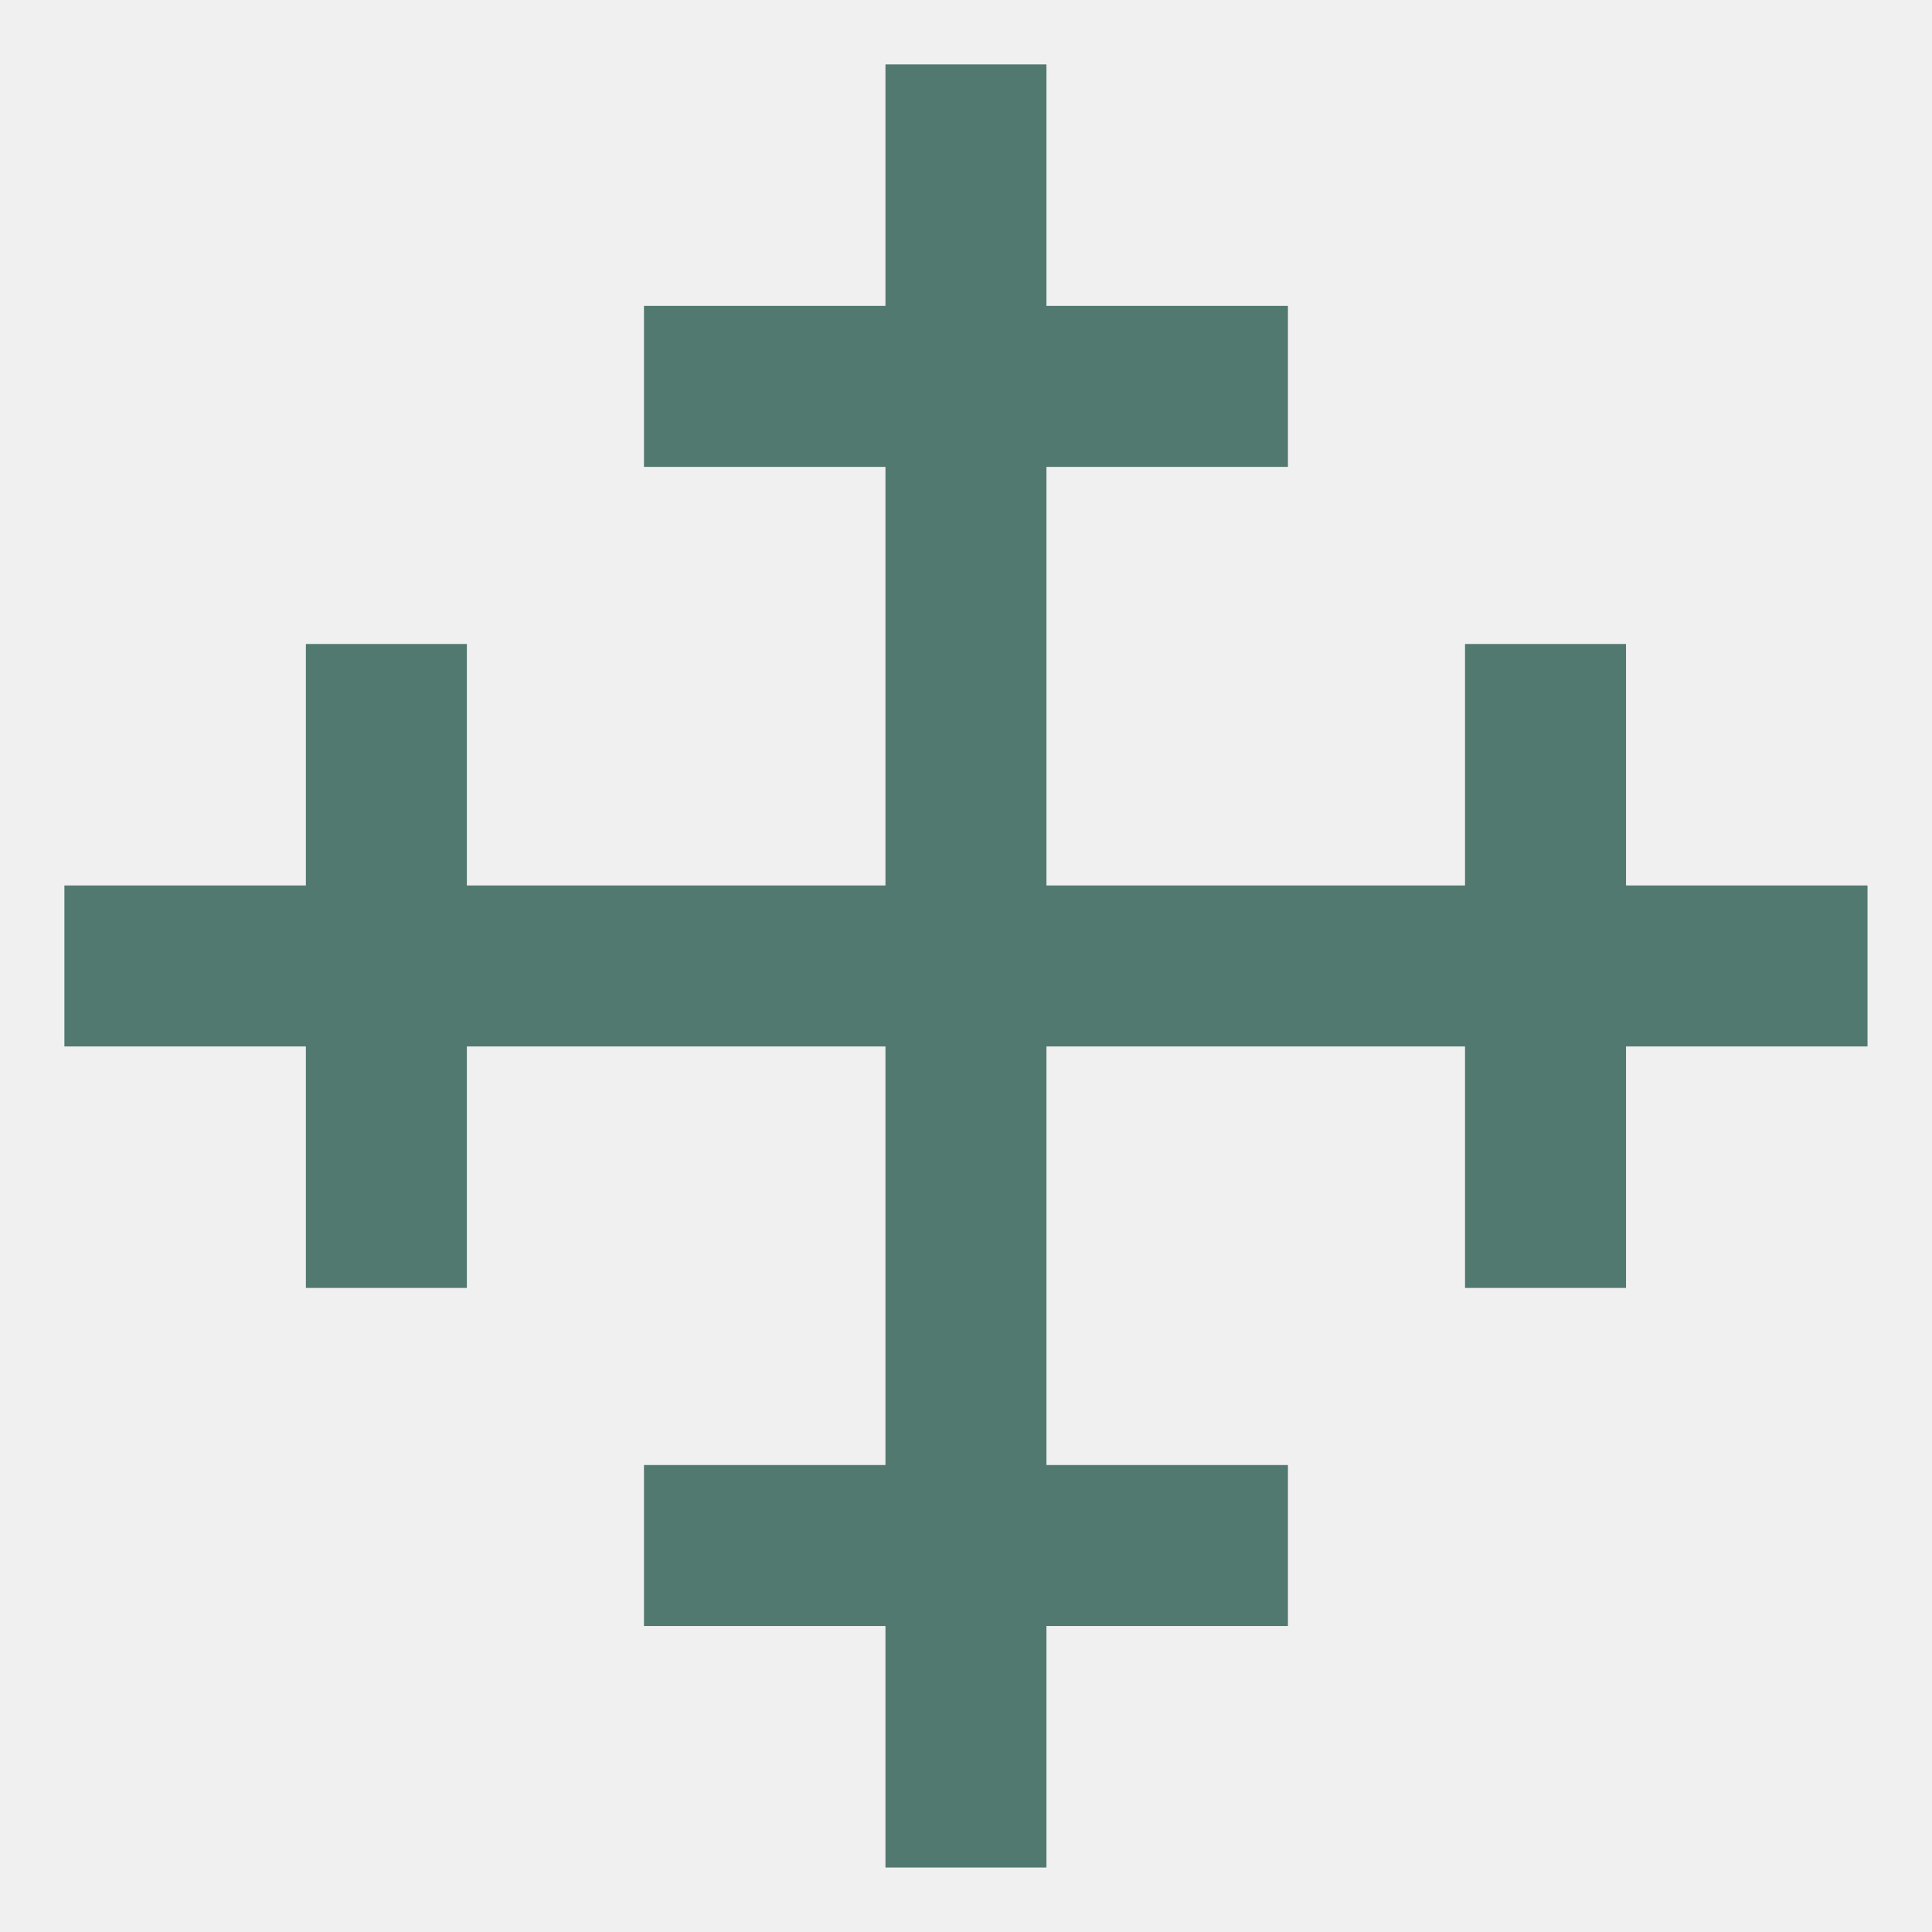
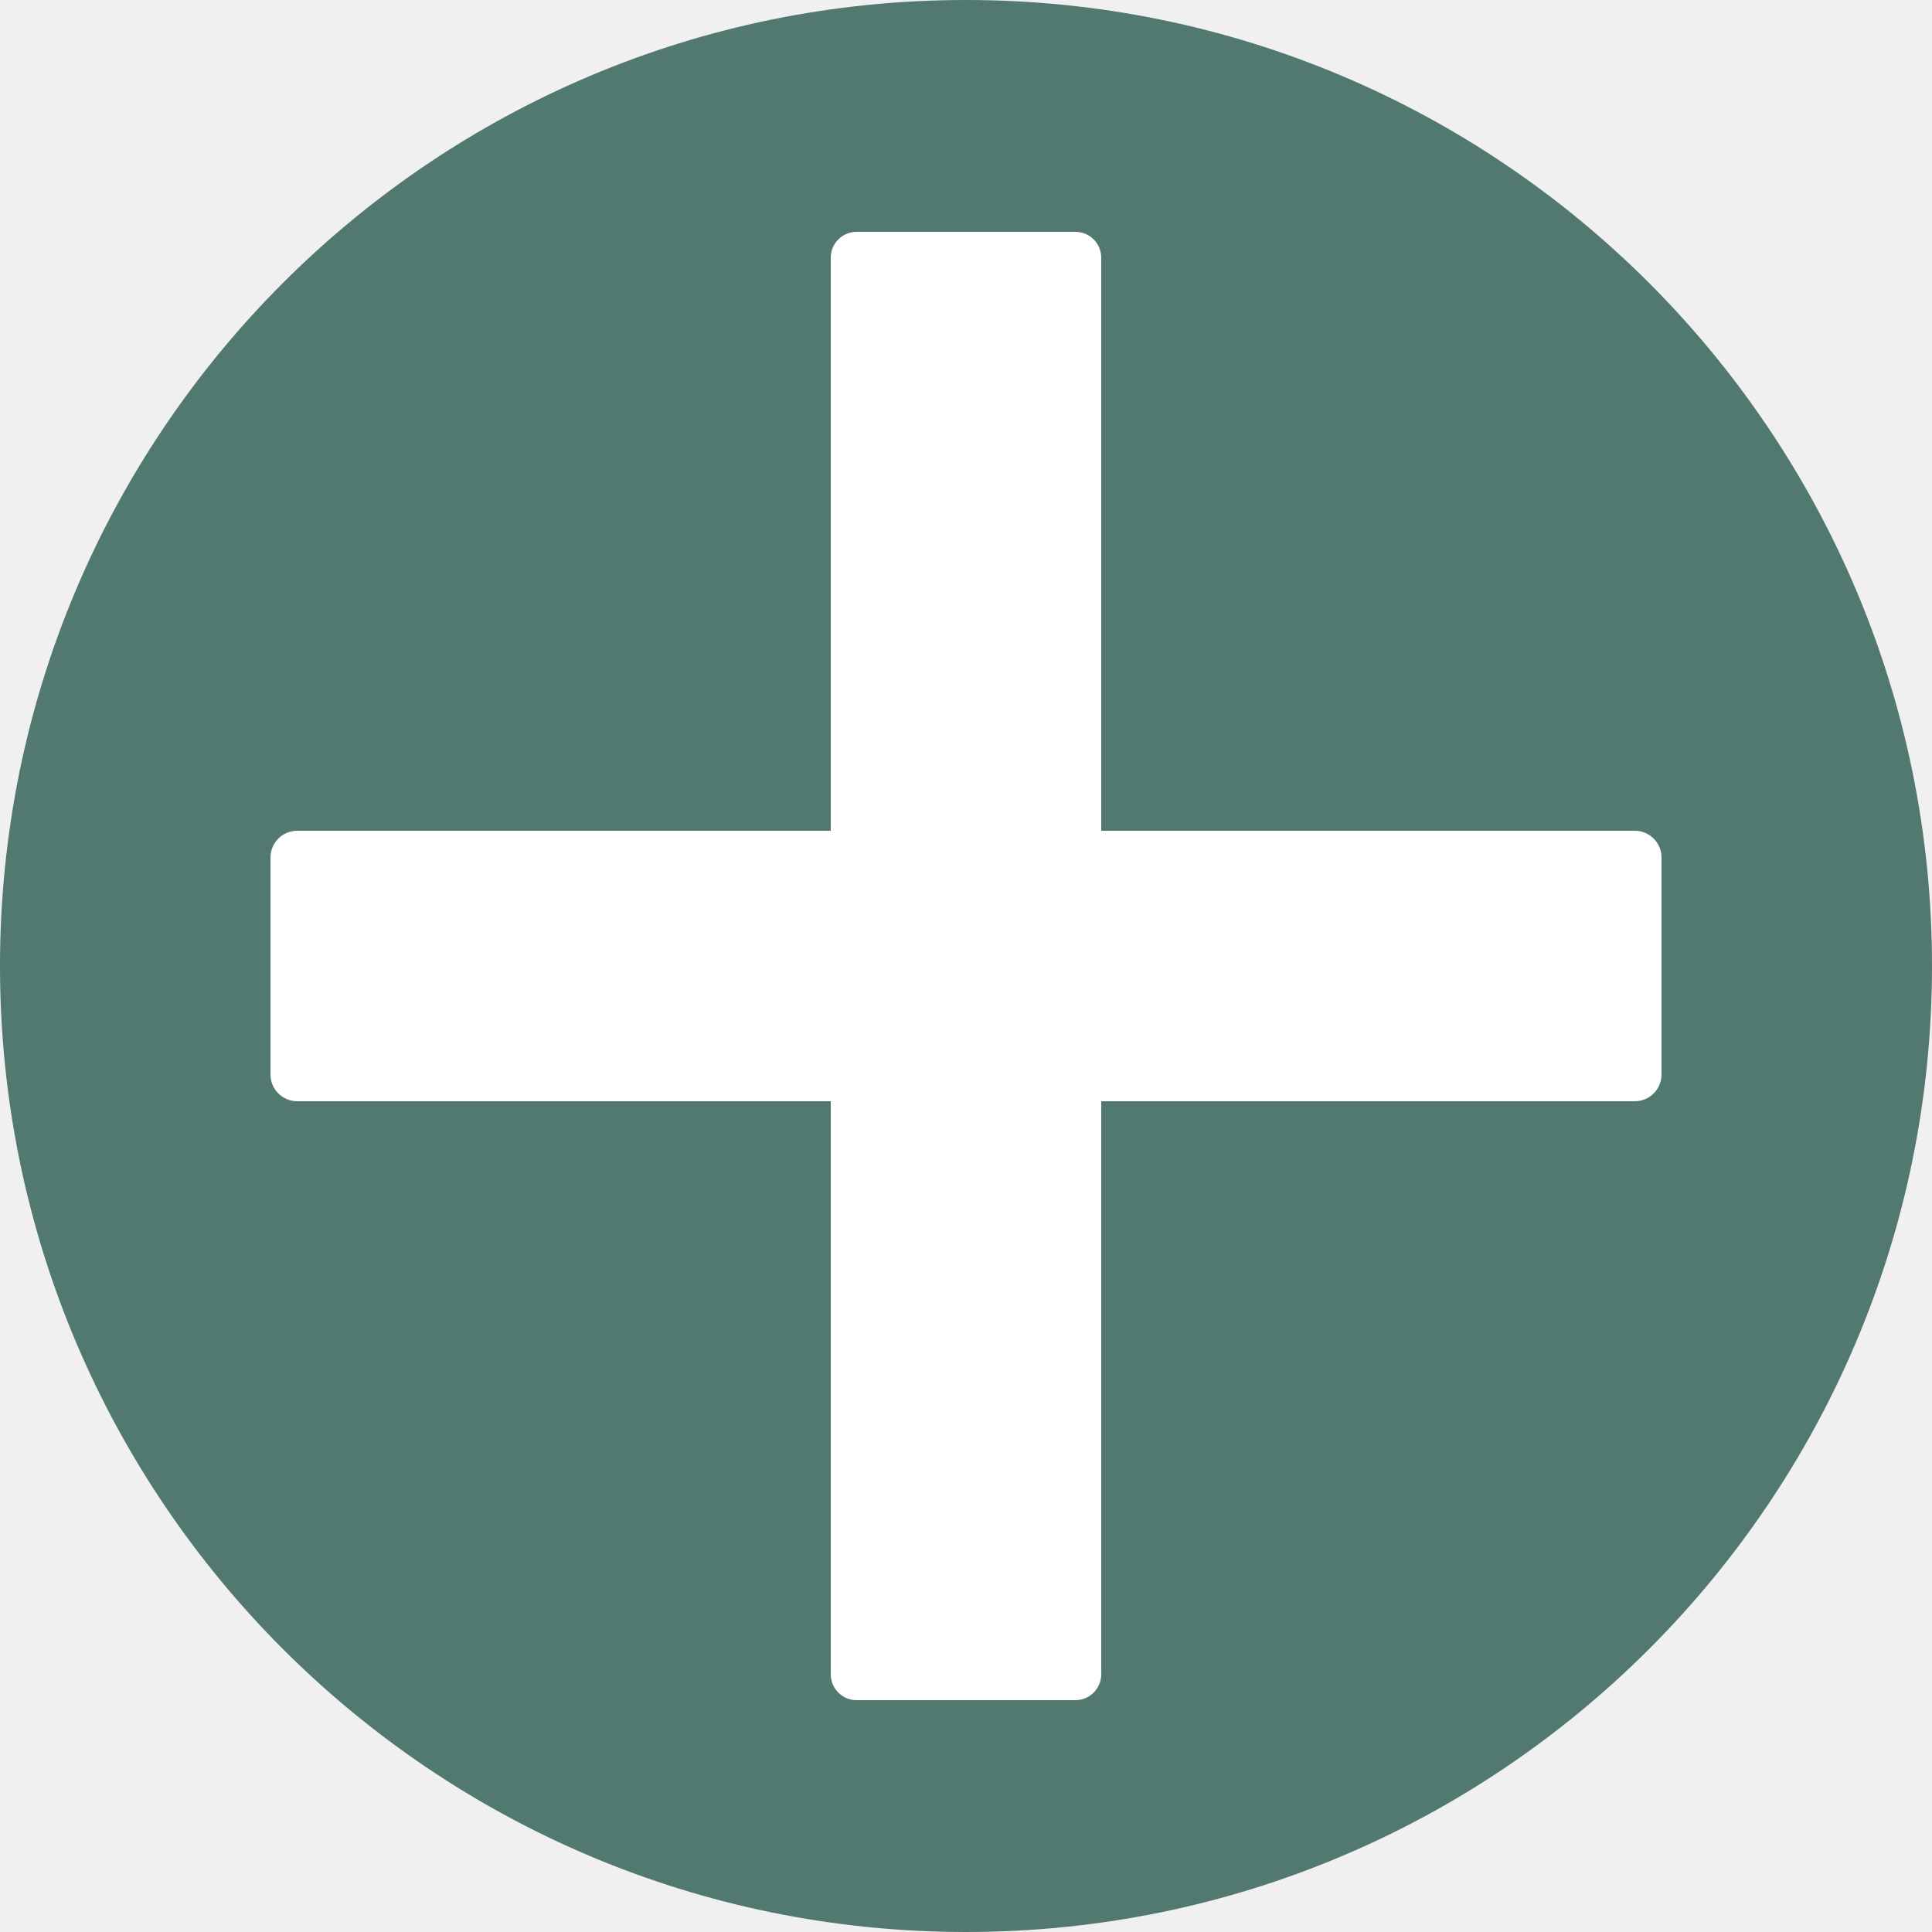
- <svg xmlns="http://www.w3.org/2000/svg" width="100%" height="100%" viewBox="0 0 43405 43405" version="1.1" xml:space="preserve" style="fill-rule:evenodd;clip-rule:evenodd;stroke-linejoin:round;stroke-miterlimit:2;">
-   <path d="M19892.9,41956.2l0,-5425.33l-5425.33,-0l-0,-3616.91l5425.33,0l0,-9403.92l-9403.92,-0l0,5425.33l-3616.91,0l-0,-5425.33l-5425.33,-0l-0,-3616.91l5425.33,0l-0,-5425.33l3616.91,0l0,5425.33l9403.92,0l0,-9403.92l-5425.33,-0l-0,-3616.91l5425.33,0l0,-5425.33l3616.91,-0l0,5425.33l5425.33,0l-0,3616.91l-5425.33,-0l0,9403.92l9403.92,0l0,-5425.33l3616.91,0l0,5425.33l5425.33,0l-0,3616.91l-5425.33,-0l0,5425.33l-3616.91,0l0,-5425.33l-9403.92,-0l0,9403.92l5425.33,0l-0,3616.91l-5425.33,-0l0,5425.33l-3616.91,0Z" style="fill:#52796f;fill-rule:nonzero;" />
+ <svg xmlns="http://www.w3.org/2000/svg" width="100%" height="100%" viewBox="0 0 1000 1000" version="1.1" xml:space="preserve" style="fill-rule:evenodd;clip-rule:evenodd;stroke-linejoin:round;stroke-miterlimit:2;">
+   <circle cx="500" cy="500" r="500" style="fill:#52796f;" />
+   <path d="M570,133.365c0,-7.376 -5.989,-13.365 -13.365,-13.365l-113.27,0c-7.376,0 -13.365,5.989 -13.365,13.365l0,733.27c0,7.376 5.989,13.365 13.365,13.365l113.27,0c7.376,0 13.365,-5.989 13.365,-13.365l0,-733.27Z" style="fill:#fff;" />
+   <path d="M153.843,430c-7.64,0 -13.843,6.203 -13.843,13.843l0,112.314c0,7.64 6.203,13.843 13.843,13.843l692.314,0c7.64,0 13.843,-6.203 13.843,-13.843l0,-112.314c0,-7.64 -6.203,-13.843 -13.843,-13.843l-692.314,0Z" style="fill:#fff;" />
</svg>
